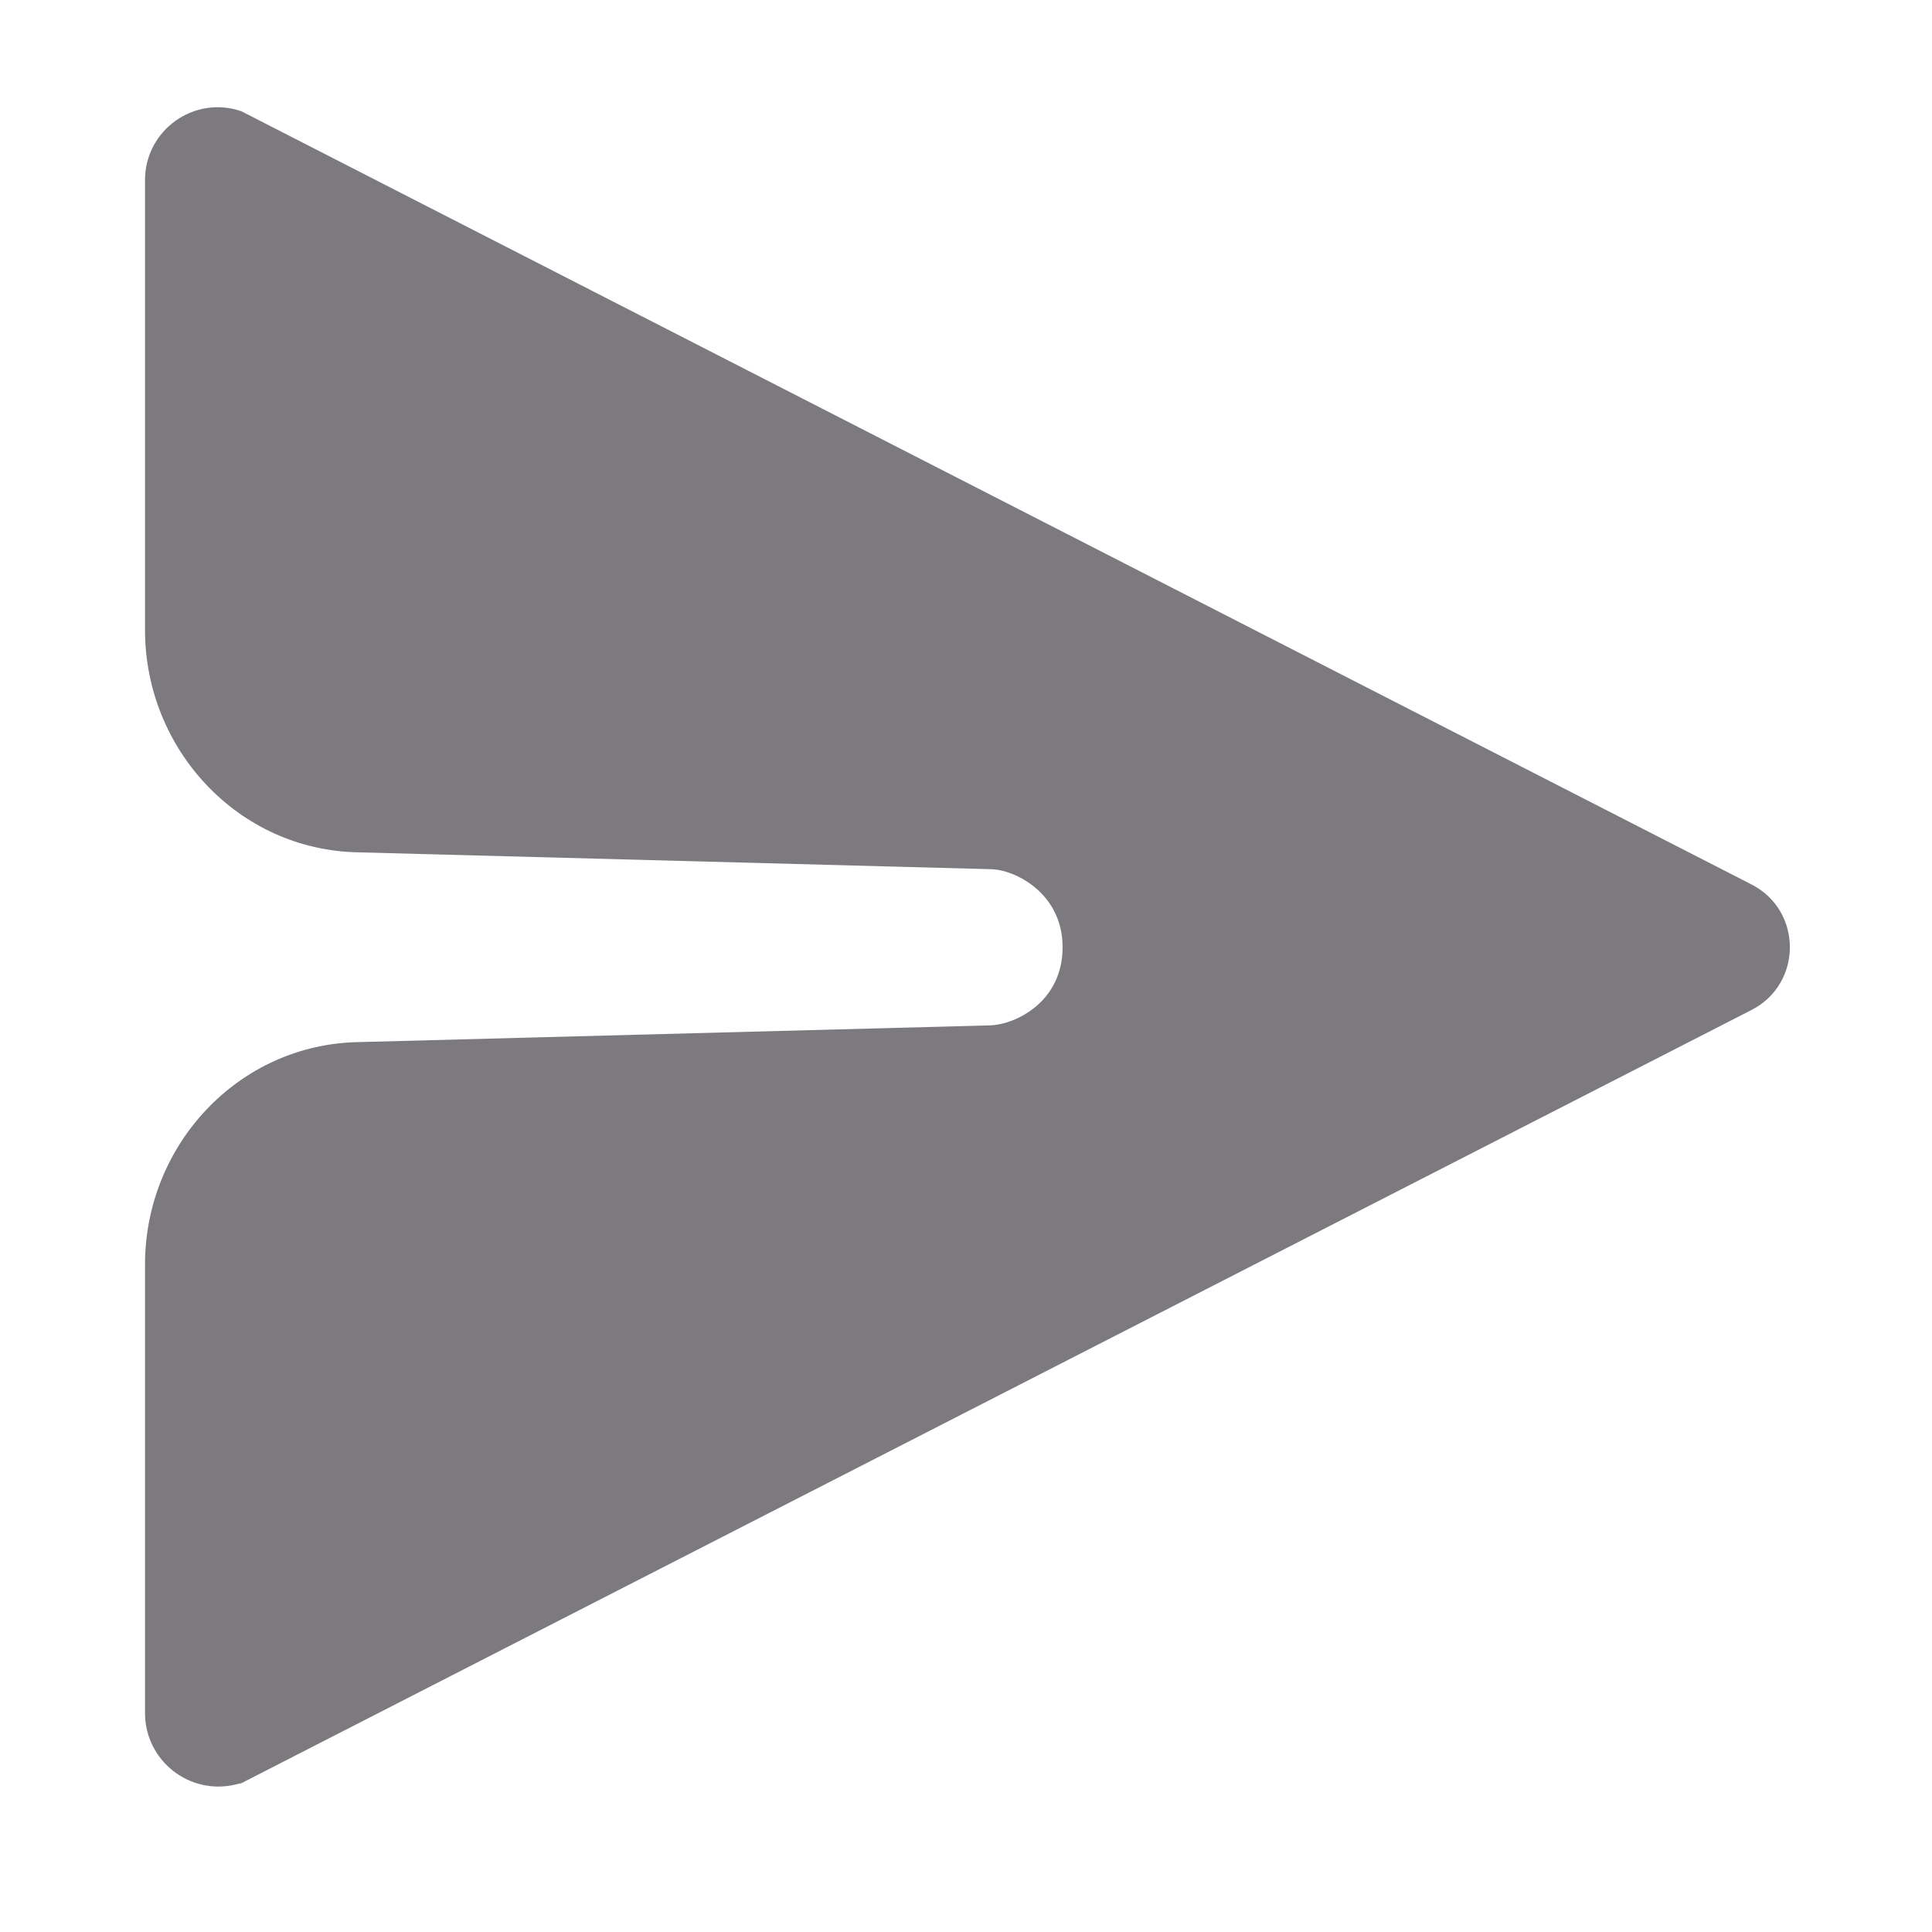
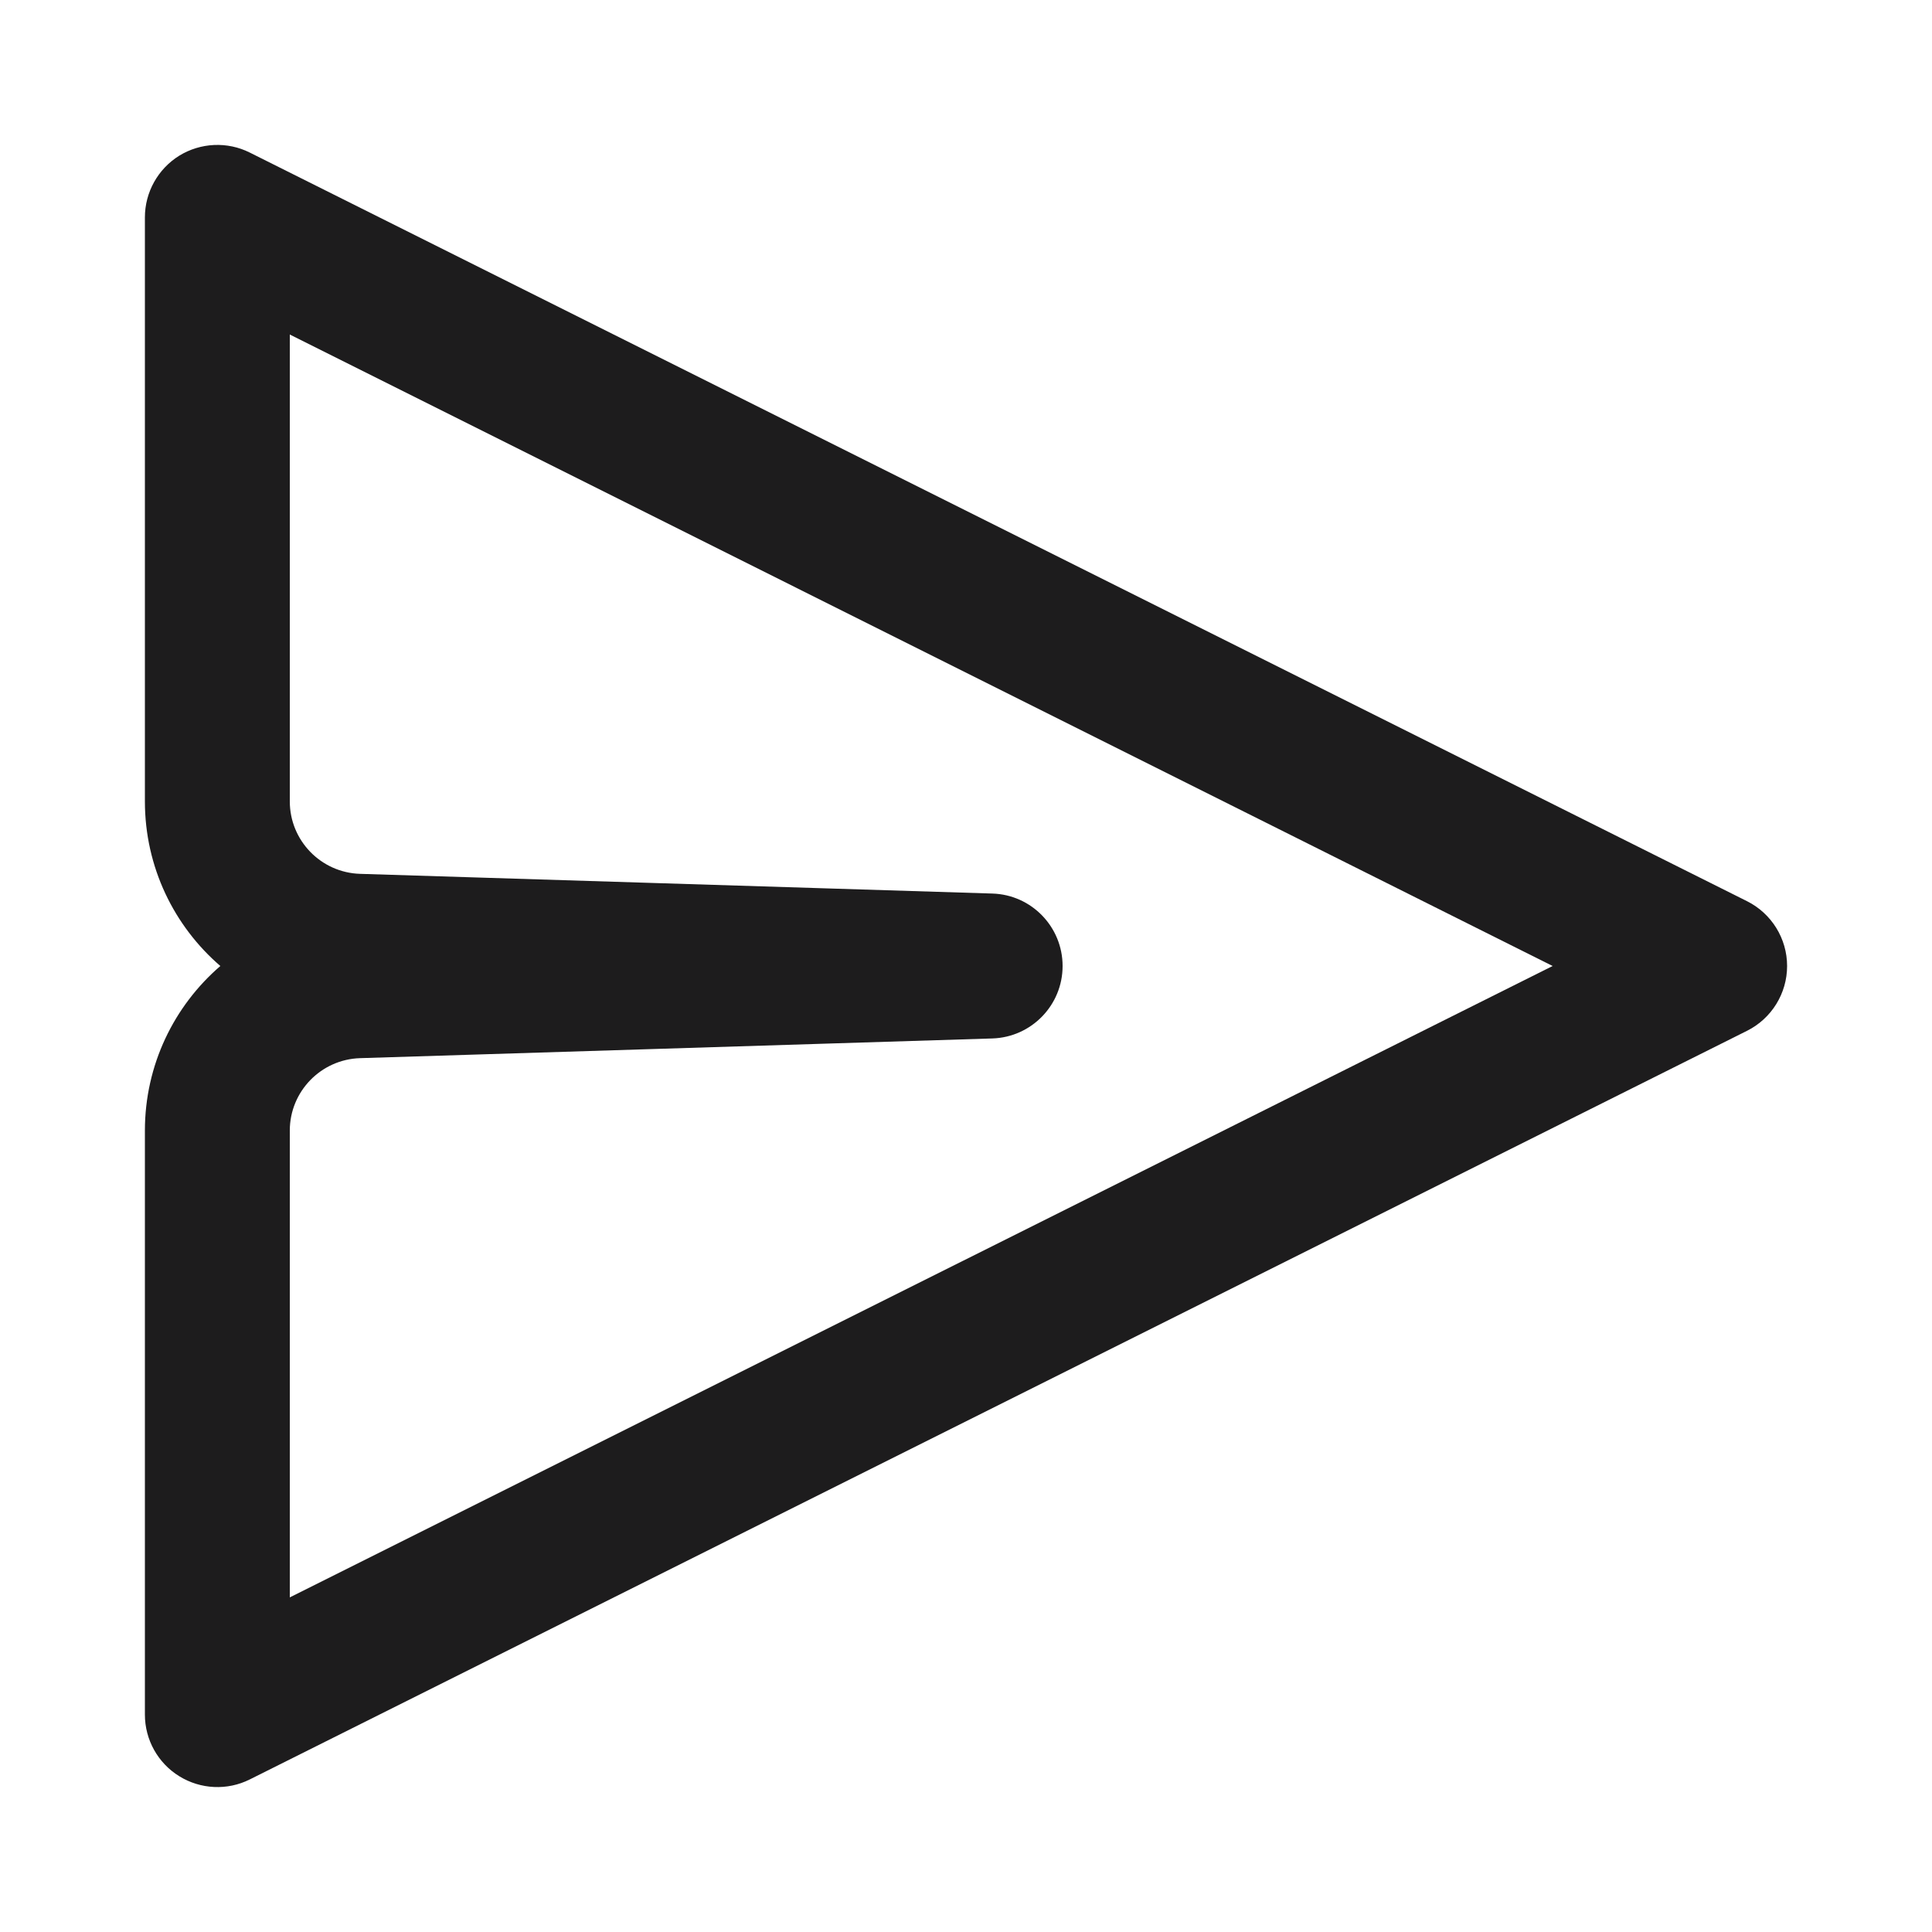
- <svg xmlns="http://www.w3.org/2000/svg" width="18" height="18" viewBox="0 0 18 18" fill="none">
-   <path d="M1.351 1.678C1.351 1.212 1.81 0.884 2.25 1.037L16.318 8.24C16.795 8.484 16.795 9.166 16.318 9.41L2.25 16.613L2.199 16.625C1.767 16.731 1.351 16.404 1.351 15.959V11.781C1.351 10.666 2.223 9.729 3.34 9.709L9.226 9.553C9.468 9.544 9.9 9.331 9.9 8.825C9.9 8.319 9.45 8.098 9.226 8.098L3.34 7.941C2.223 7.922 1.351 6.984 1.351 5.869V1.678Z" fill="#7C7A7F" />
+ <svg xmlns="http://www.w3.org/2000/svg" width="20" height="20" viewBox="0 0 20 20" fill="none">
+   <path d="M1.855 1.612C2.076 1.476 2.353 1.463 2.585 1.579L18.085 9.329C18.339 9.456 18.5 9.716 18.5 10C18.5 10.284 18.339 10.544 18.085 10.671L2.585 18.421C2.353 18.537 2.076 18.524 1.855 18.387C1.635 18.251 1.5 18.01 1.5 17.75V11.704C1.5 11.024 1.802 10.413 2.281 10C1.802 9.587 1.5 8.976 1.5 8.296V2.25C1.5 1.99 1.635 1.749 1.855 1.612ZM3 8.296C3 8.701 3.322 9.033 3.727 9.046L10.273 9.25C10.678 9.262 11 9.595 11 10C11 10.405 10.678 10.737 10.273 10.75L3.727 10.954C3.322 10.967 3 11.299 3 11.704V16.536L16.073 10L3 3.463V8.296Z" fill="#1D1C1D" />
</svg>
